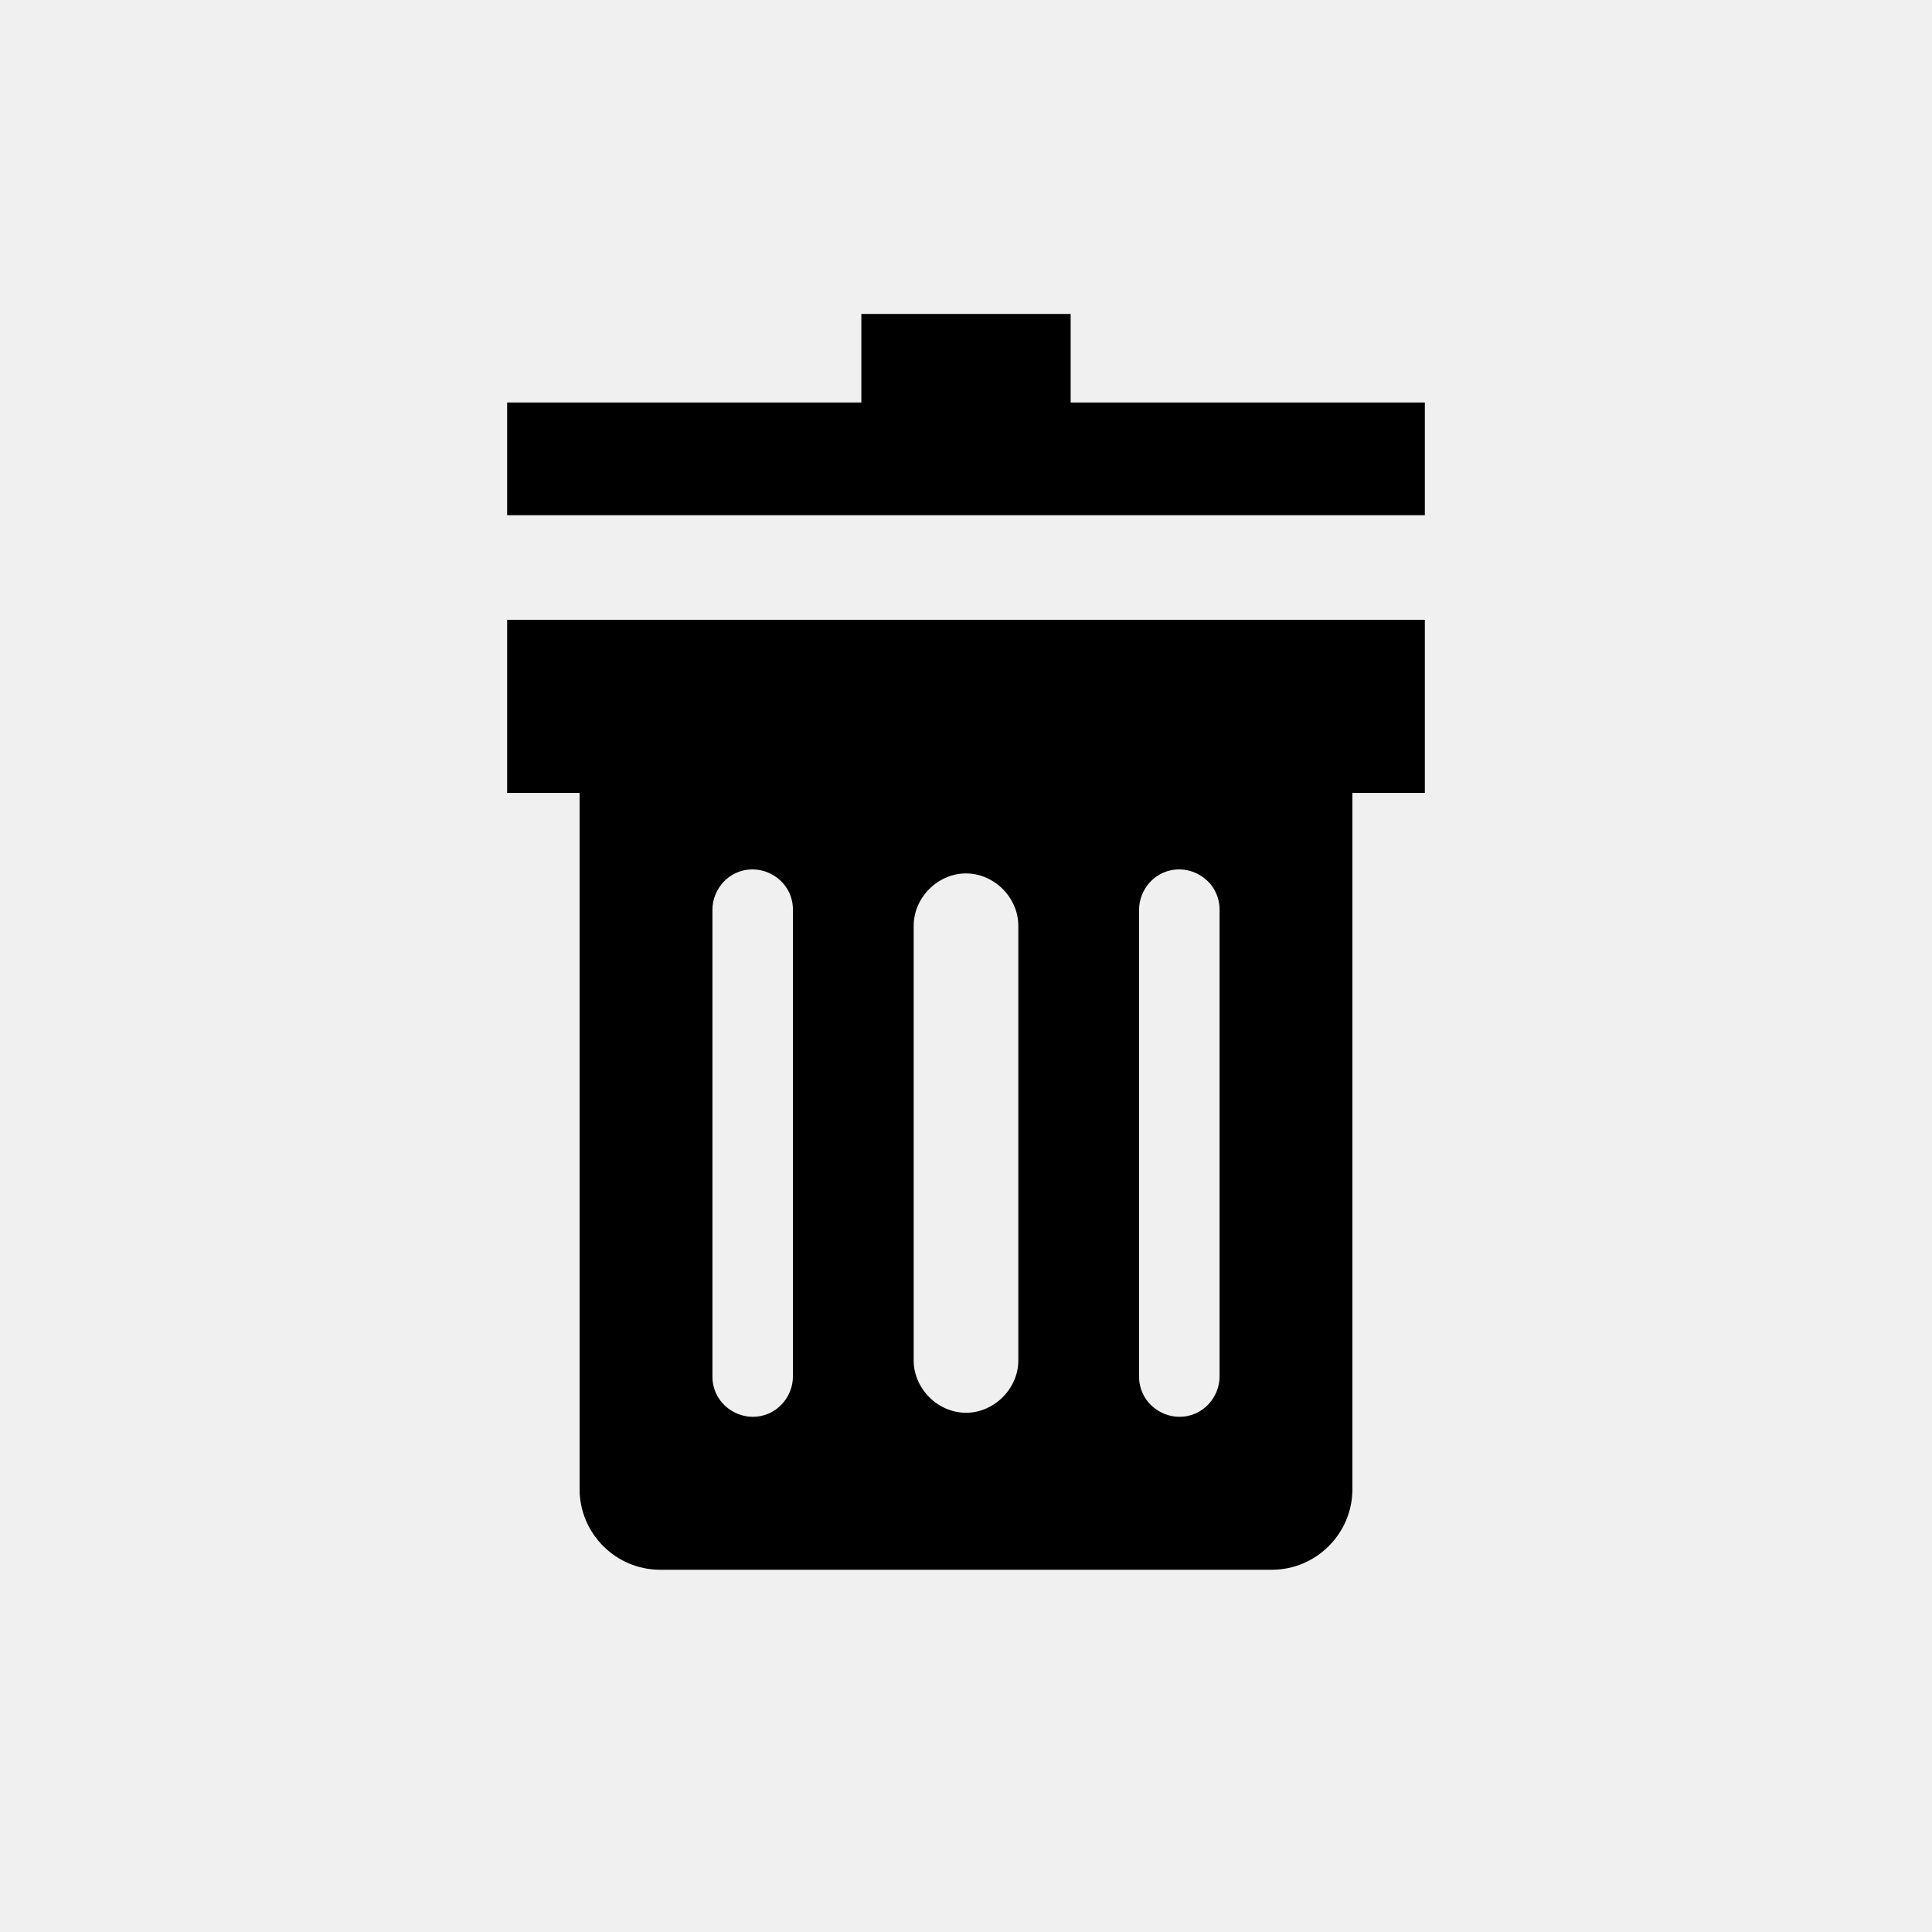
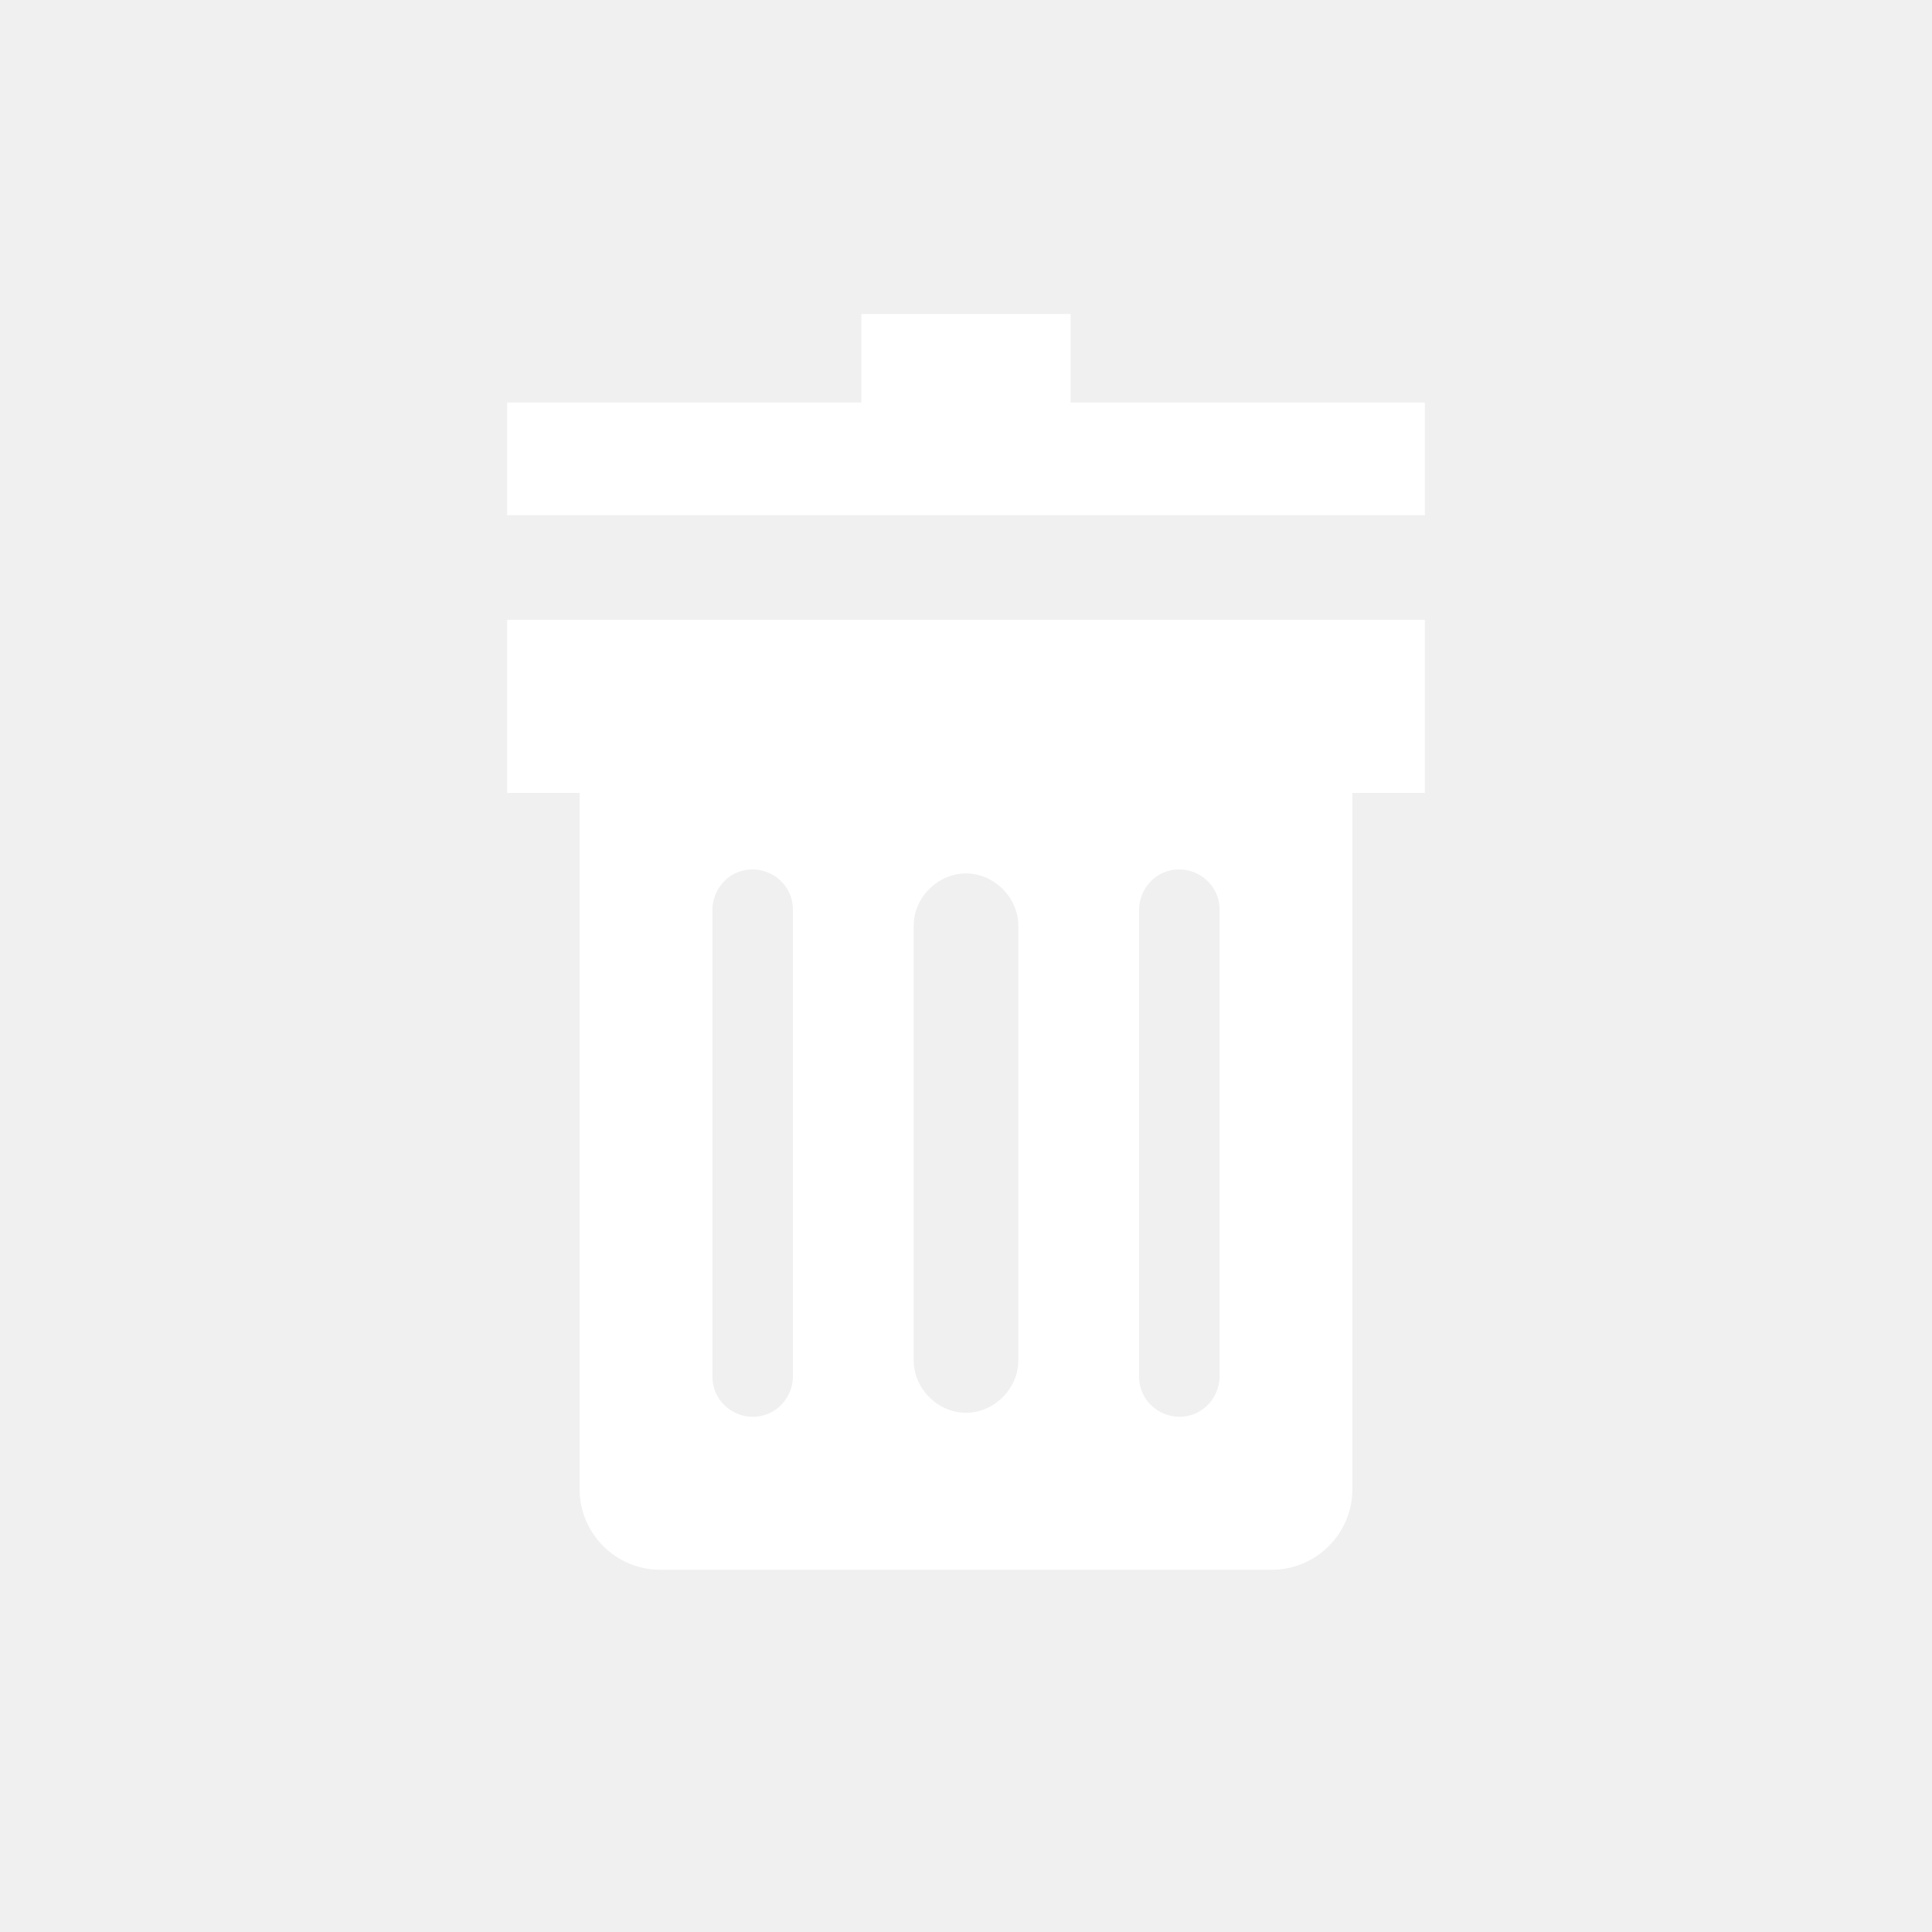
<svg xmlns="http://www.w3.org/2000/svg" version="1.1" id="Layer_1" x="0px" y="0px" viewBox="0 0 48 48" style="enable-background:new 0 0 48 48;" xml:space="preserve">
  <style type="text/css">
- 	.st0{fill:#ffffff;fill-opacity:0;}
+ 	.st0{fill:#ffffff}
+ 	.st1{fill:#333333;fill-opacity:0;}
</style>
-   <rect class="st0" width="48" height="48" />
-   <polygon points="26.6,10 26.6,7.8 21.4,7.8 21.4,10 12.6,10 12.6,12.8 35.4,12.8 35.4,10 " />
-   <path d="M35.4,15.4H12.6v4.3h1.8V37c0,1.1,0.9,2,2,2h15.2c1.1,0,2-0.9,2-2V19.7h1.8V15.4z M19.7,34.2c0,0.5-0.4,1-1,1  c-0.5,0-1-0.4-1-1V22.6c0-0.5,0.4-1,1-1c0.5,0,1,0.4,1,1V34.2z M25.3,33.8c0,0.7-0.6,1.3-1.3,1.3c-0.7,0-1.3-0.6-1.3-1.3V23  c0-0.7,0.6-1.3,1.3-1.3c0.7,0,1.3,0.6,1.3,1.3V33.8z M30.3,34.2c0,0.5-0.4,1-1,1c-0.5,0-1-0.4-1-1V22.6c0-0.5,0.4-1,1-1  c0.5,0,1,0.4,1,1V34.2z" />
+   <rect class="st1" width="48" height="48" />
+   <polygon class="st0" points="26.6,10 26.6,7.8 21.4,7.8 21.4,10 12.6,10 12.6,12.8 35.4,12.8 35.4,10 " />
+   <path class="st0" d="M35.4,15.4H12.6v4.3h1.8V37c0,1.1,0.9,2,2,2h15.2c1.1,0,2-0.9,2-2V19.7h1.8V15.4z M19.7,34.2c0,0.5-0.4,1-1,1  c-0.5,0-1-0.4-1-1V22.6c0-0.5,0.4-1,1-1c0.5,0,1,0.4,1,1V34.2z M25.3,33.8c0,0.7-0.6,1.3-1.3,1.3c-0.7,0-1.3-0.6-1.3-1.3V23  c0-0.7,0.6-1.3,1.3-1.3c0.7,0,1.3,0.6,1.3,1.3V33.8z M30.3,34.2c0,0.5-0.4,1-1,1c-0.5,0-1-0.4-1-1V22.6c0-0.5,0.4-1,1-1  c0.5,0,1,0.4,1,1V34.2z" />
</svg>
